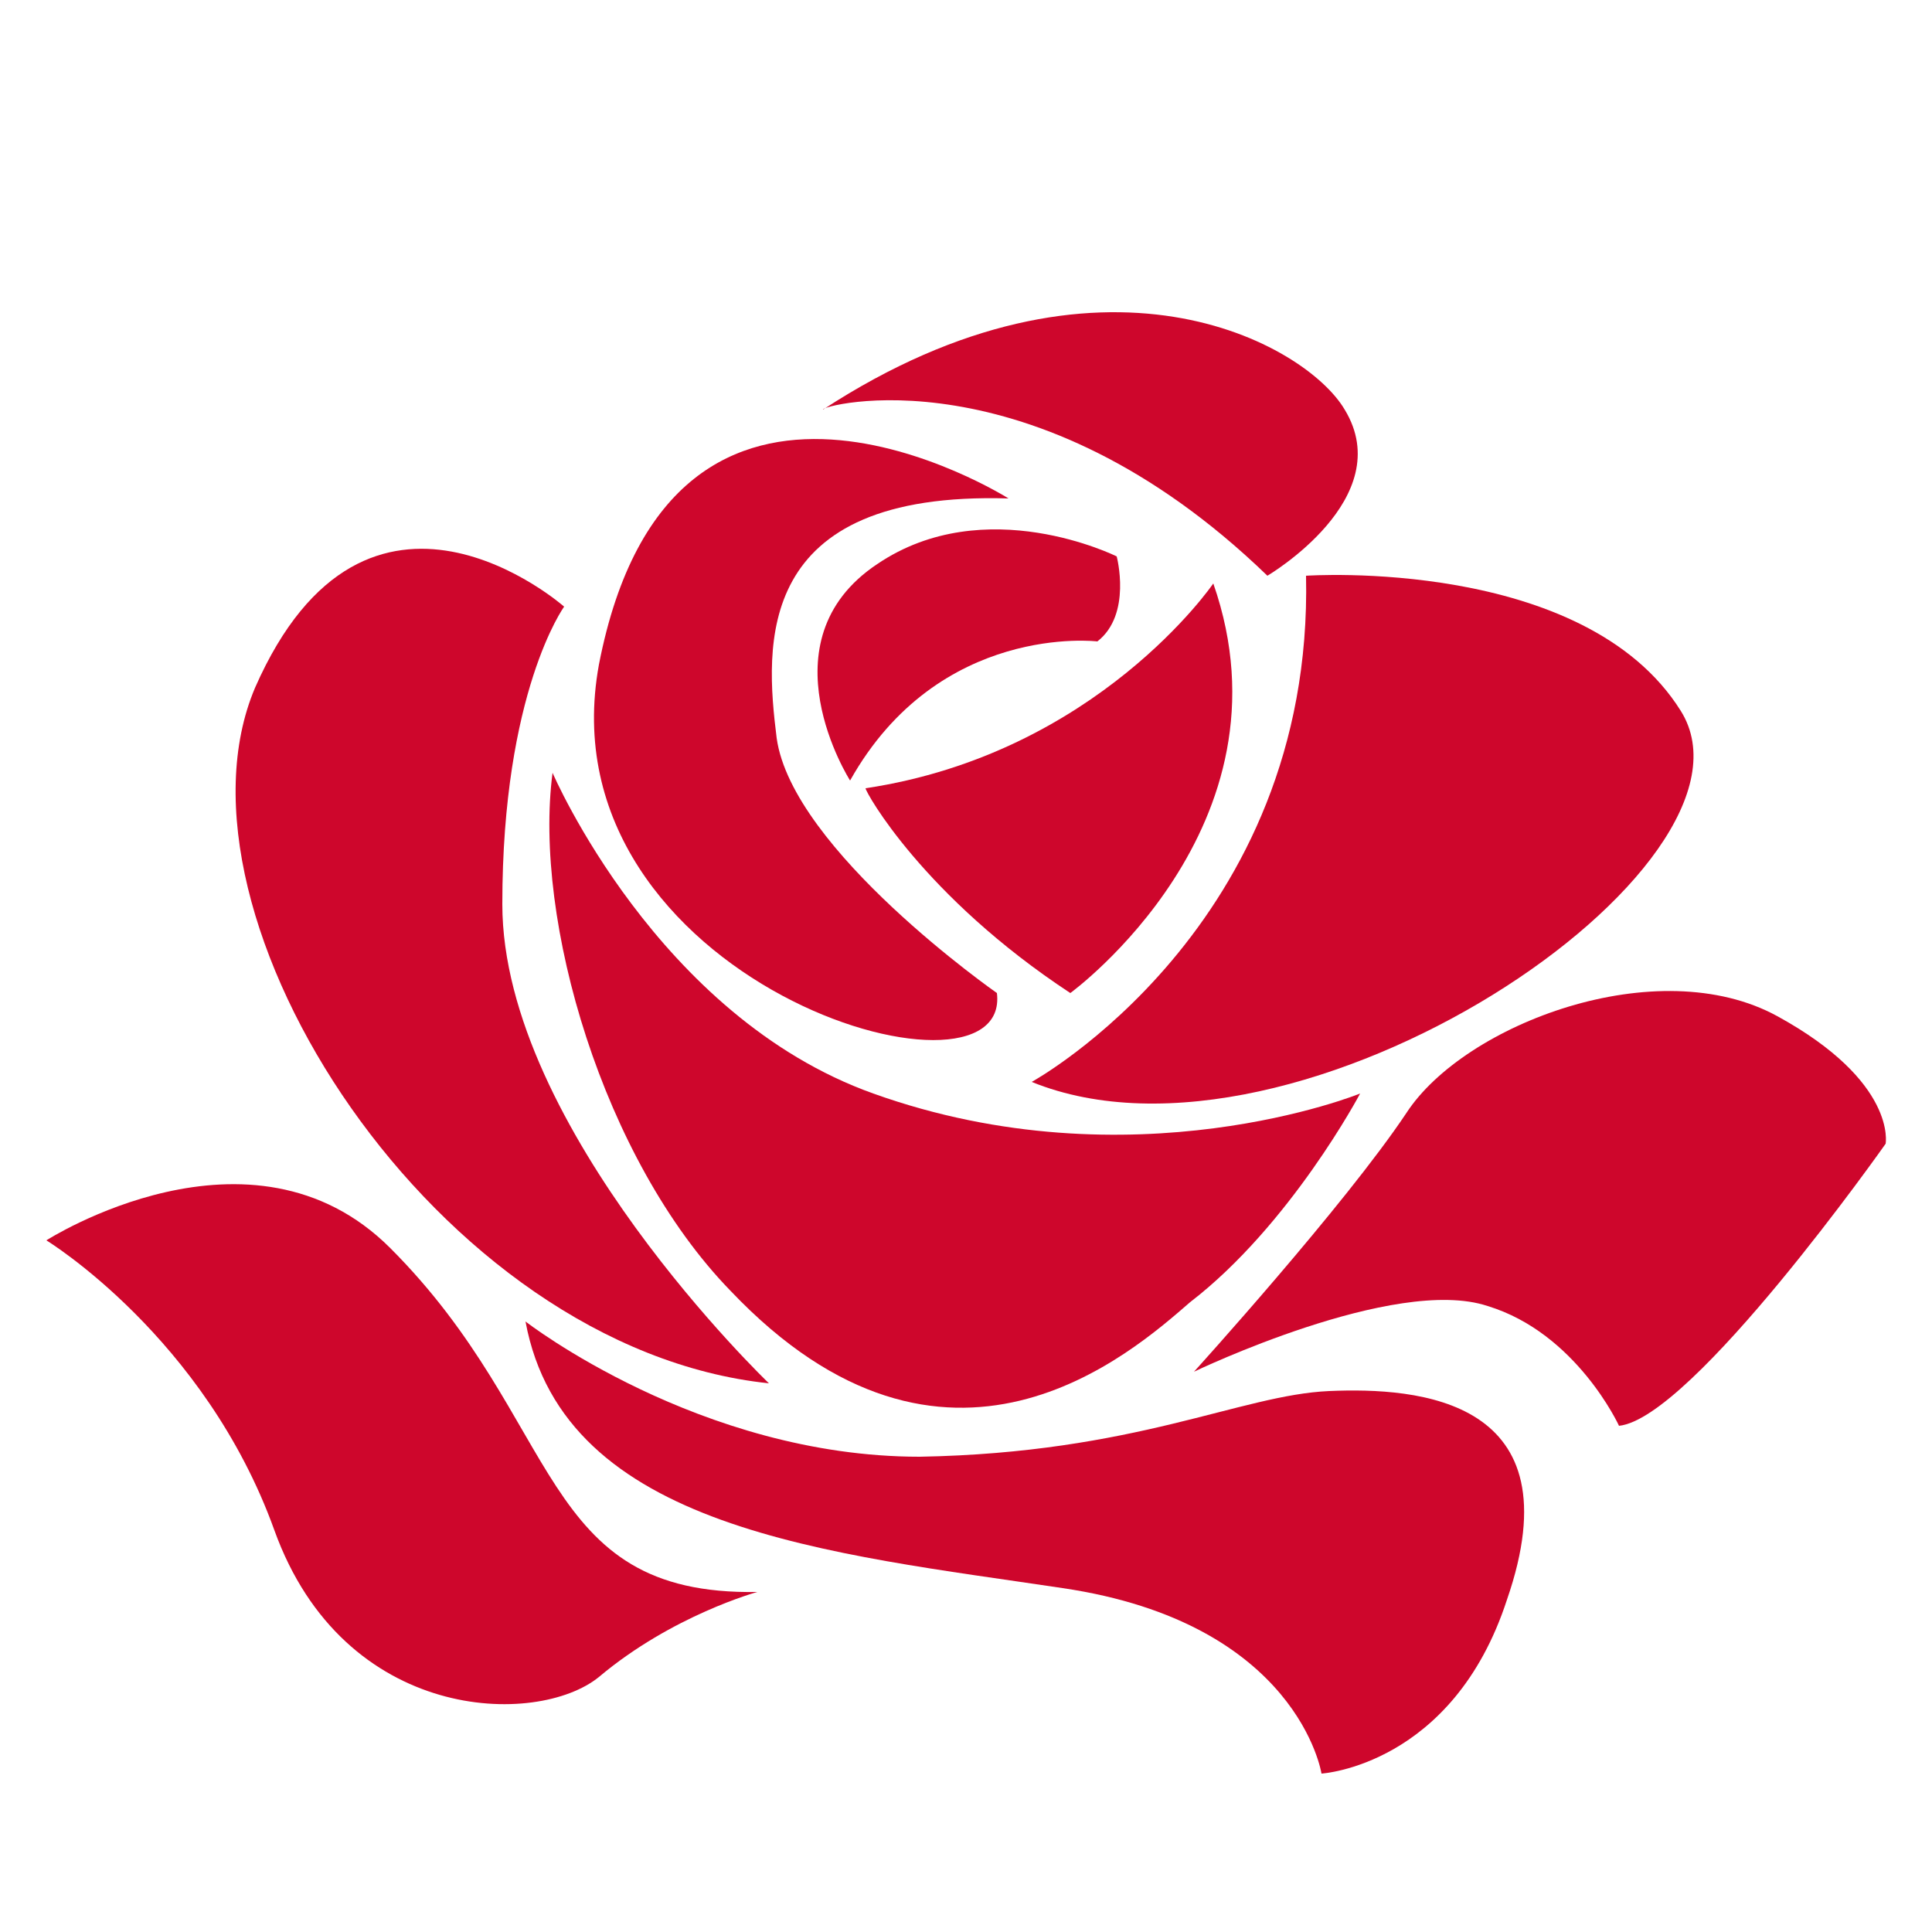
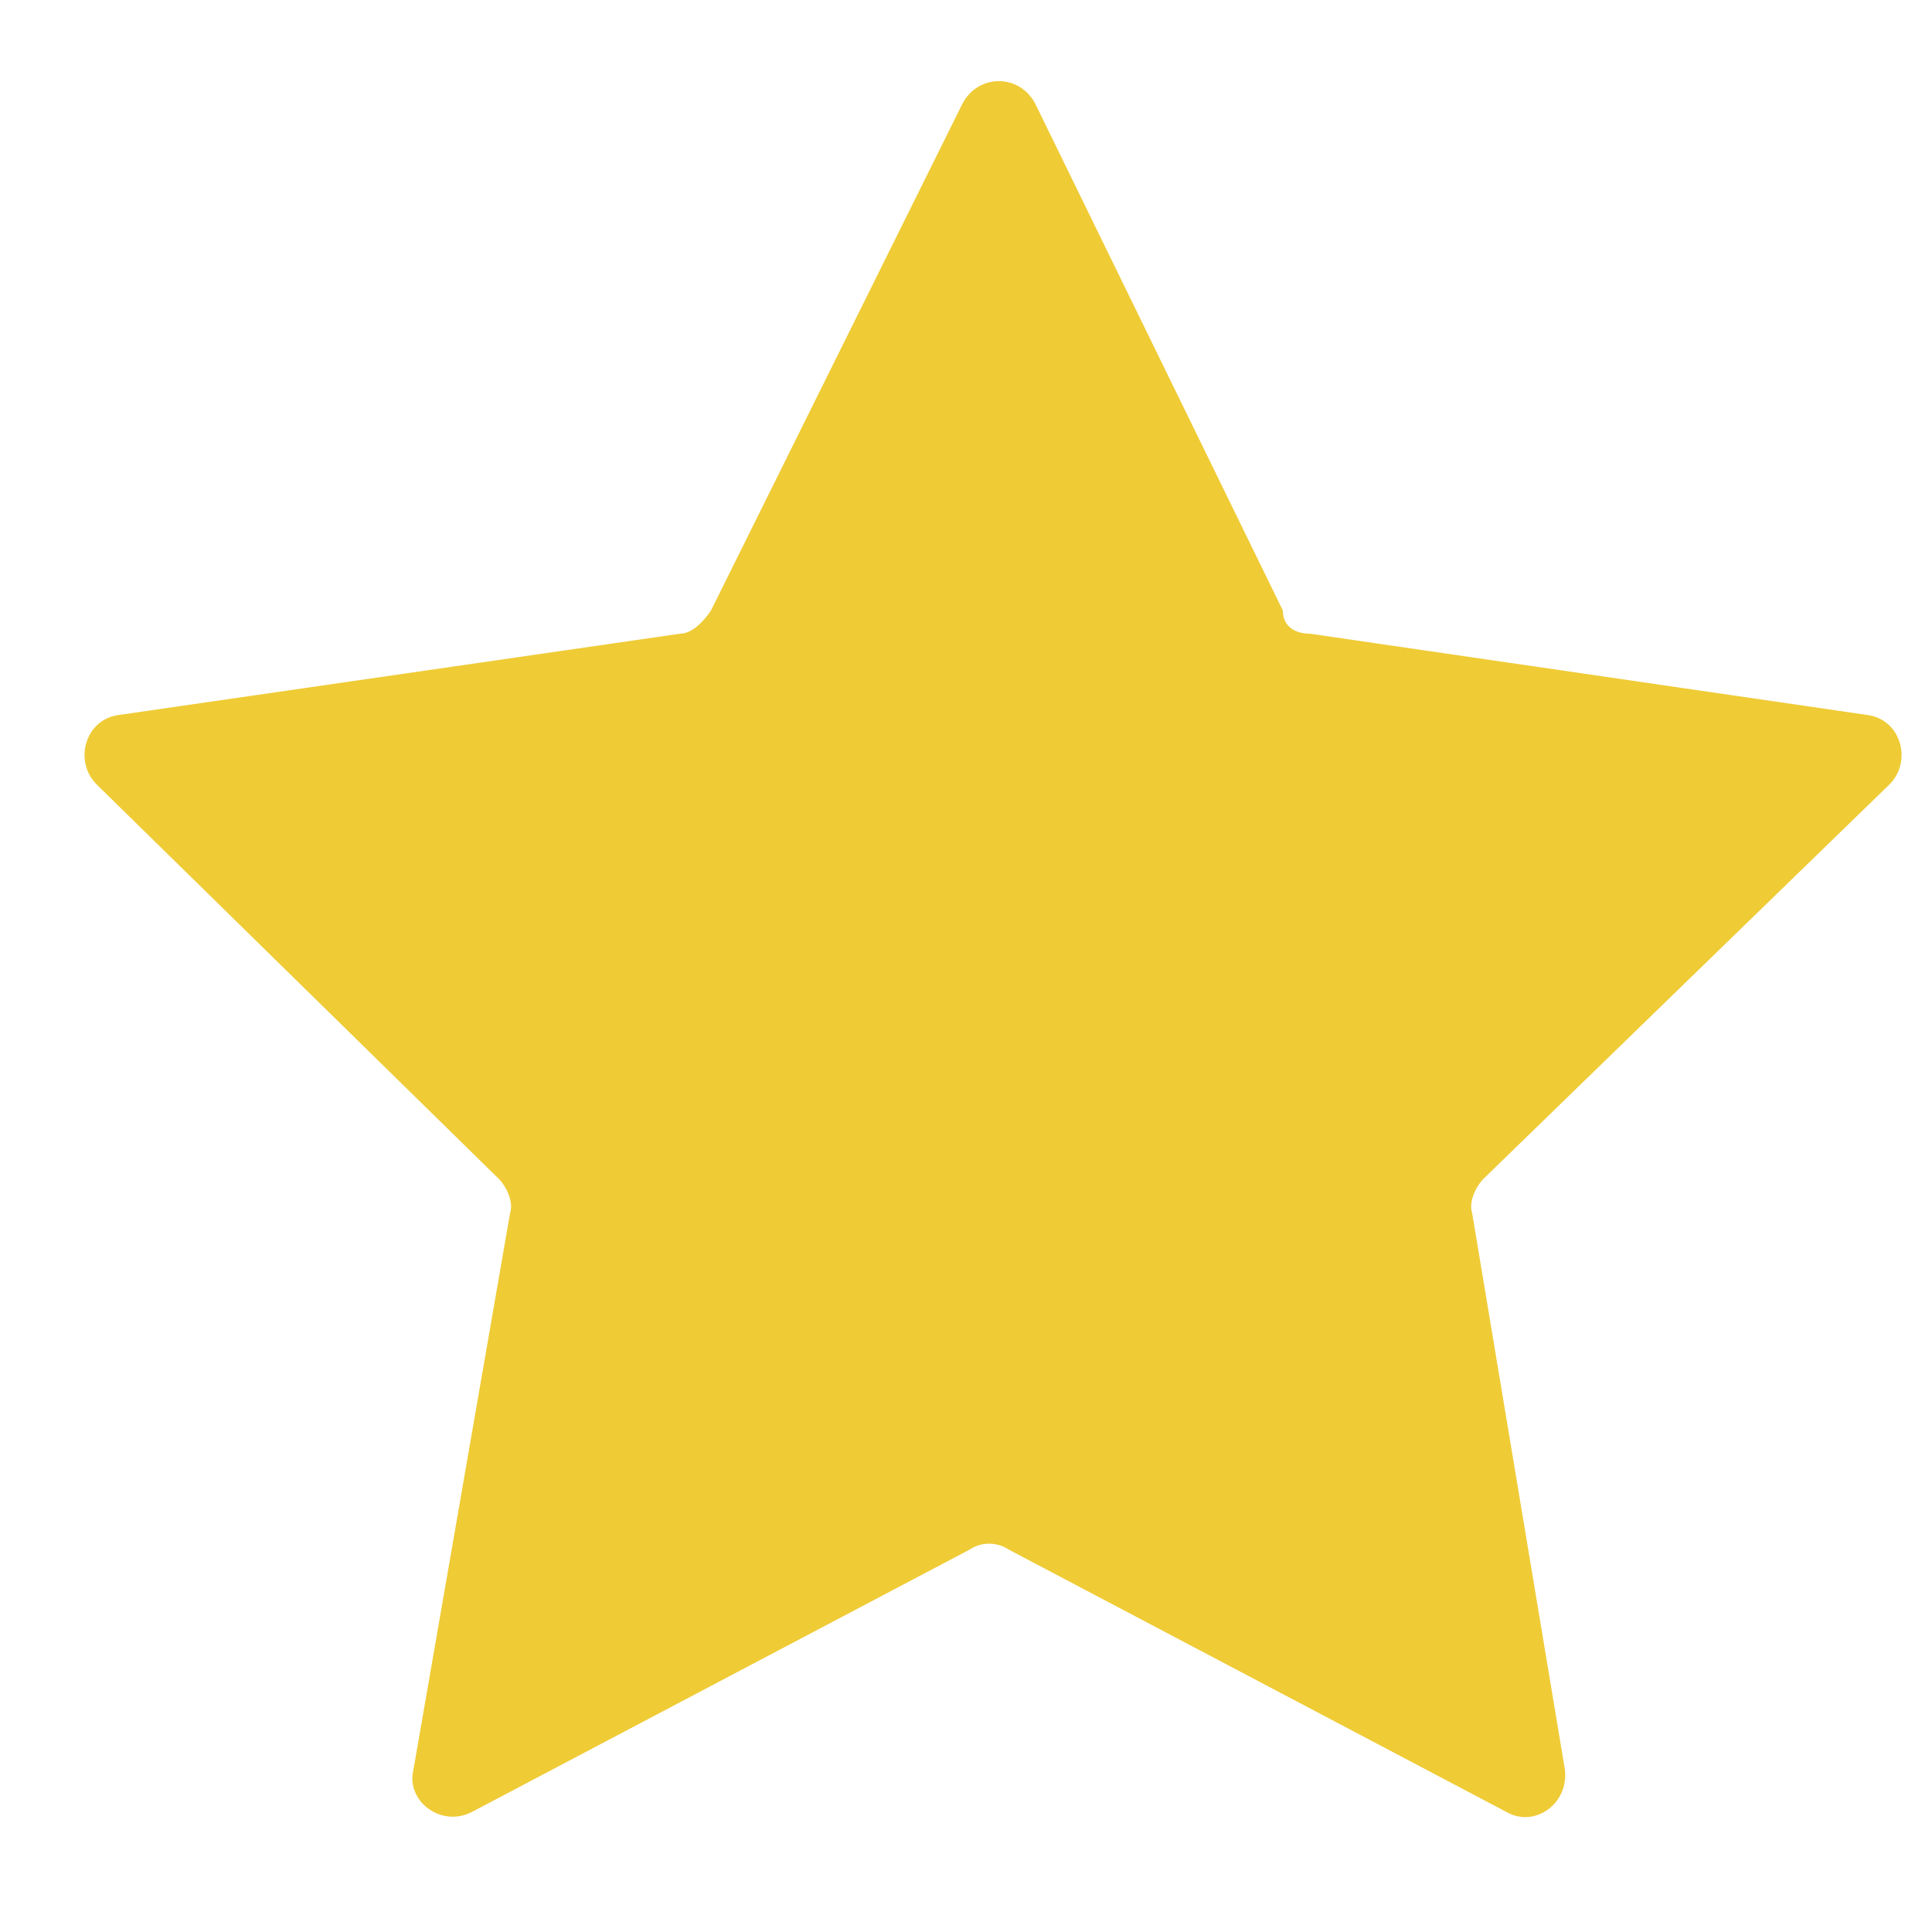
- <svg xmlns="http://www.w3.org/2000/svg" version="1.1" id="Layer_1" x="0px" y="0px" viewBox="0 0 50 50" style="enable-background:new 0 0 50 50;" xml:space="preserve">
+ <svg xmlns="http://www.w3.org/2000/svg" version="1.1" id="Layer_1" x="0px" y="0px" viewBox="-105 52.4 50 50" style="enable-background:new -105 52.4 50 50;" xml:space="preserve">
  <style type="text/css">
- 	.st0{fill:#CE062C;}
+ 	.st0{fill:#EFCB35;}
</style>
-   <g>
-     <path class="st0" d="M32.8,14.9c0,0,3.4-2,2-4.3c-1-1.7-6.3-4.7-13.5,0C21.2,10.5,26.7,9,32.8,14.9z" />
-     <path class="st0" d="M25.8,25.7c0,0-5.3-3.7-5.7-6.6c-0.3-2.4-0.6-6.4,6-6.2c0,0-8.7-5.5-10.6,4.3C14,25.4,26.2,29,25.8,25.7z" />
-     <path class="st0" d="M28.4,16.6c0.9-0.7,0.5-2.2,0.5-2.2s-3.4-1.7-6.2,0.2c-3,2-0.7,5.6-0.7,5.6C24.3,16.1,28.4,16.6,28.4,16.6z" />
-     <path class="st0" d="M27.7,25.7c0,0,5.9-4.3,3.7-10.6c0,0-3,4.4-9,5.3C22.4,20.5,23.9,23.2,27.7,25.7z" />
-     <path class="st0" d="M33.8,14.9C34,24,26.7,28,26.7,28c6.9,2.8,19.3-5.6,16.8-9.6S33.8,14.9,33.8,14.9z" />
-     <path class="st0" d="M46,26.3c-3.1-1.7-8.1,0.2-9.6,2.5c-1.6,2.4-5.5,6.7-5.5,6.7s5.2-2.5,7.6-1.7c2.3,0.7,3.4,3.1,3.4,3.1   c1.9-0.2,6.9-7.3,6.9-7.3S49.1,28,46,26.3z" />
-     <path class="st0" d="M22.6,28.3c-5.6-2-8.3-8.3-8.3-8.3c-0.5,3.8,1.3,10,4.6,13.4c5.6,5.9,10.4,1.6,11.9,0.3c2.6-2,4.4-5.4,4.4-5.4   S29.3,30.7,22.6,28.3z" />
-     <path class="st0" d="M19.9,35.8c0,0-6.9-6.6-6.9-12.4c0-5.5,1.6-7.7,1.6-7.7s-5.1-4.5-8,2.1C4.1,23.7,11.3,34.9,19.9,35.8z" />
-     <path class="st0" d="M34.4,36c-2.3,0.1-5,1.6-10.6,1.7c-5.7,0-10.2-3.5-10.2-3.5c1,5.4,7.9,6,13.9,6.9c6.1,0.9,6.7,4.8,6.7,4.8   s3.4-0.2,4.8-4.5C40.8,36.2,36.7,35.9,34.4,36z" />
-     <path class="st0" d="M10.1,32.3c-3.6-3.6-8.9-0.2-8.9-0.2s4.1,2.5,5.9,7.5s6.8,5.1,8.4,3.8c1.9-1.6,4.1-2.2,4.1-2.2   C13.9,41.3,14.6,36.8,10.1,32.3z" />
-   </g>
+   <path class="st0" d="M-71.1,68.8l14.4,2.1c0.9,0.1,1.2,1.2,0.6,1.8l-10.5,10.2c-0.2,0.2-0.4,0.6-0.3,0.9l2.4,14.4  c0.1,0.9-0.8,1.5-1.5,1.1l-12.9-6.8c-0.3-0.2-0.7-0.2-1,0l-12.9,6.8c-0.8,0.4-1.7-0.3-1.5-1.1l2.5-14.4c0.1-0.3-0.1-0.7-0.3-0.9  l-10.4-10.2c-0.6-0.6-0.3-1.7,0.6-1.8l14.5-2.1c0.3,0,0.6-0.3,0.8-0.6l6.5-13.1c0.4-0.8,1.5-0.8,1.9,0l6.4,13.1  C-71.8,68.6-71.5,68.8-71.1,68.8z" />
</svg>
